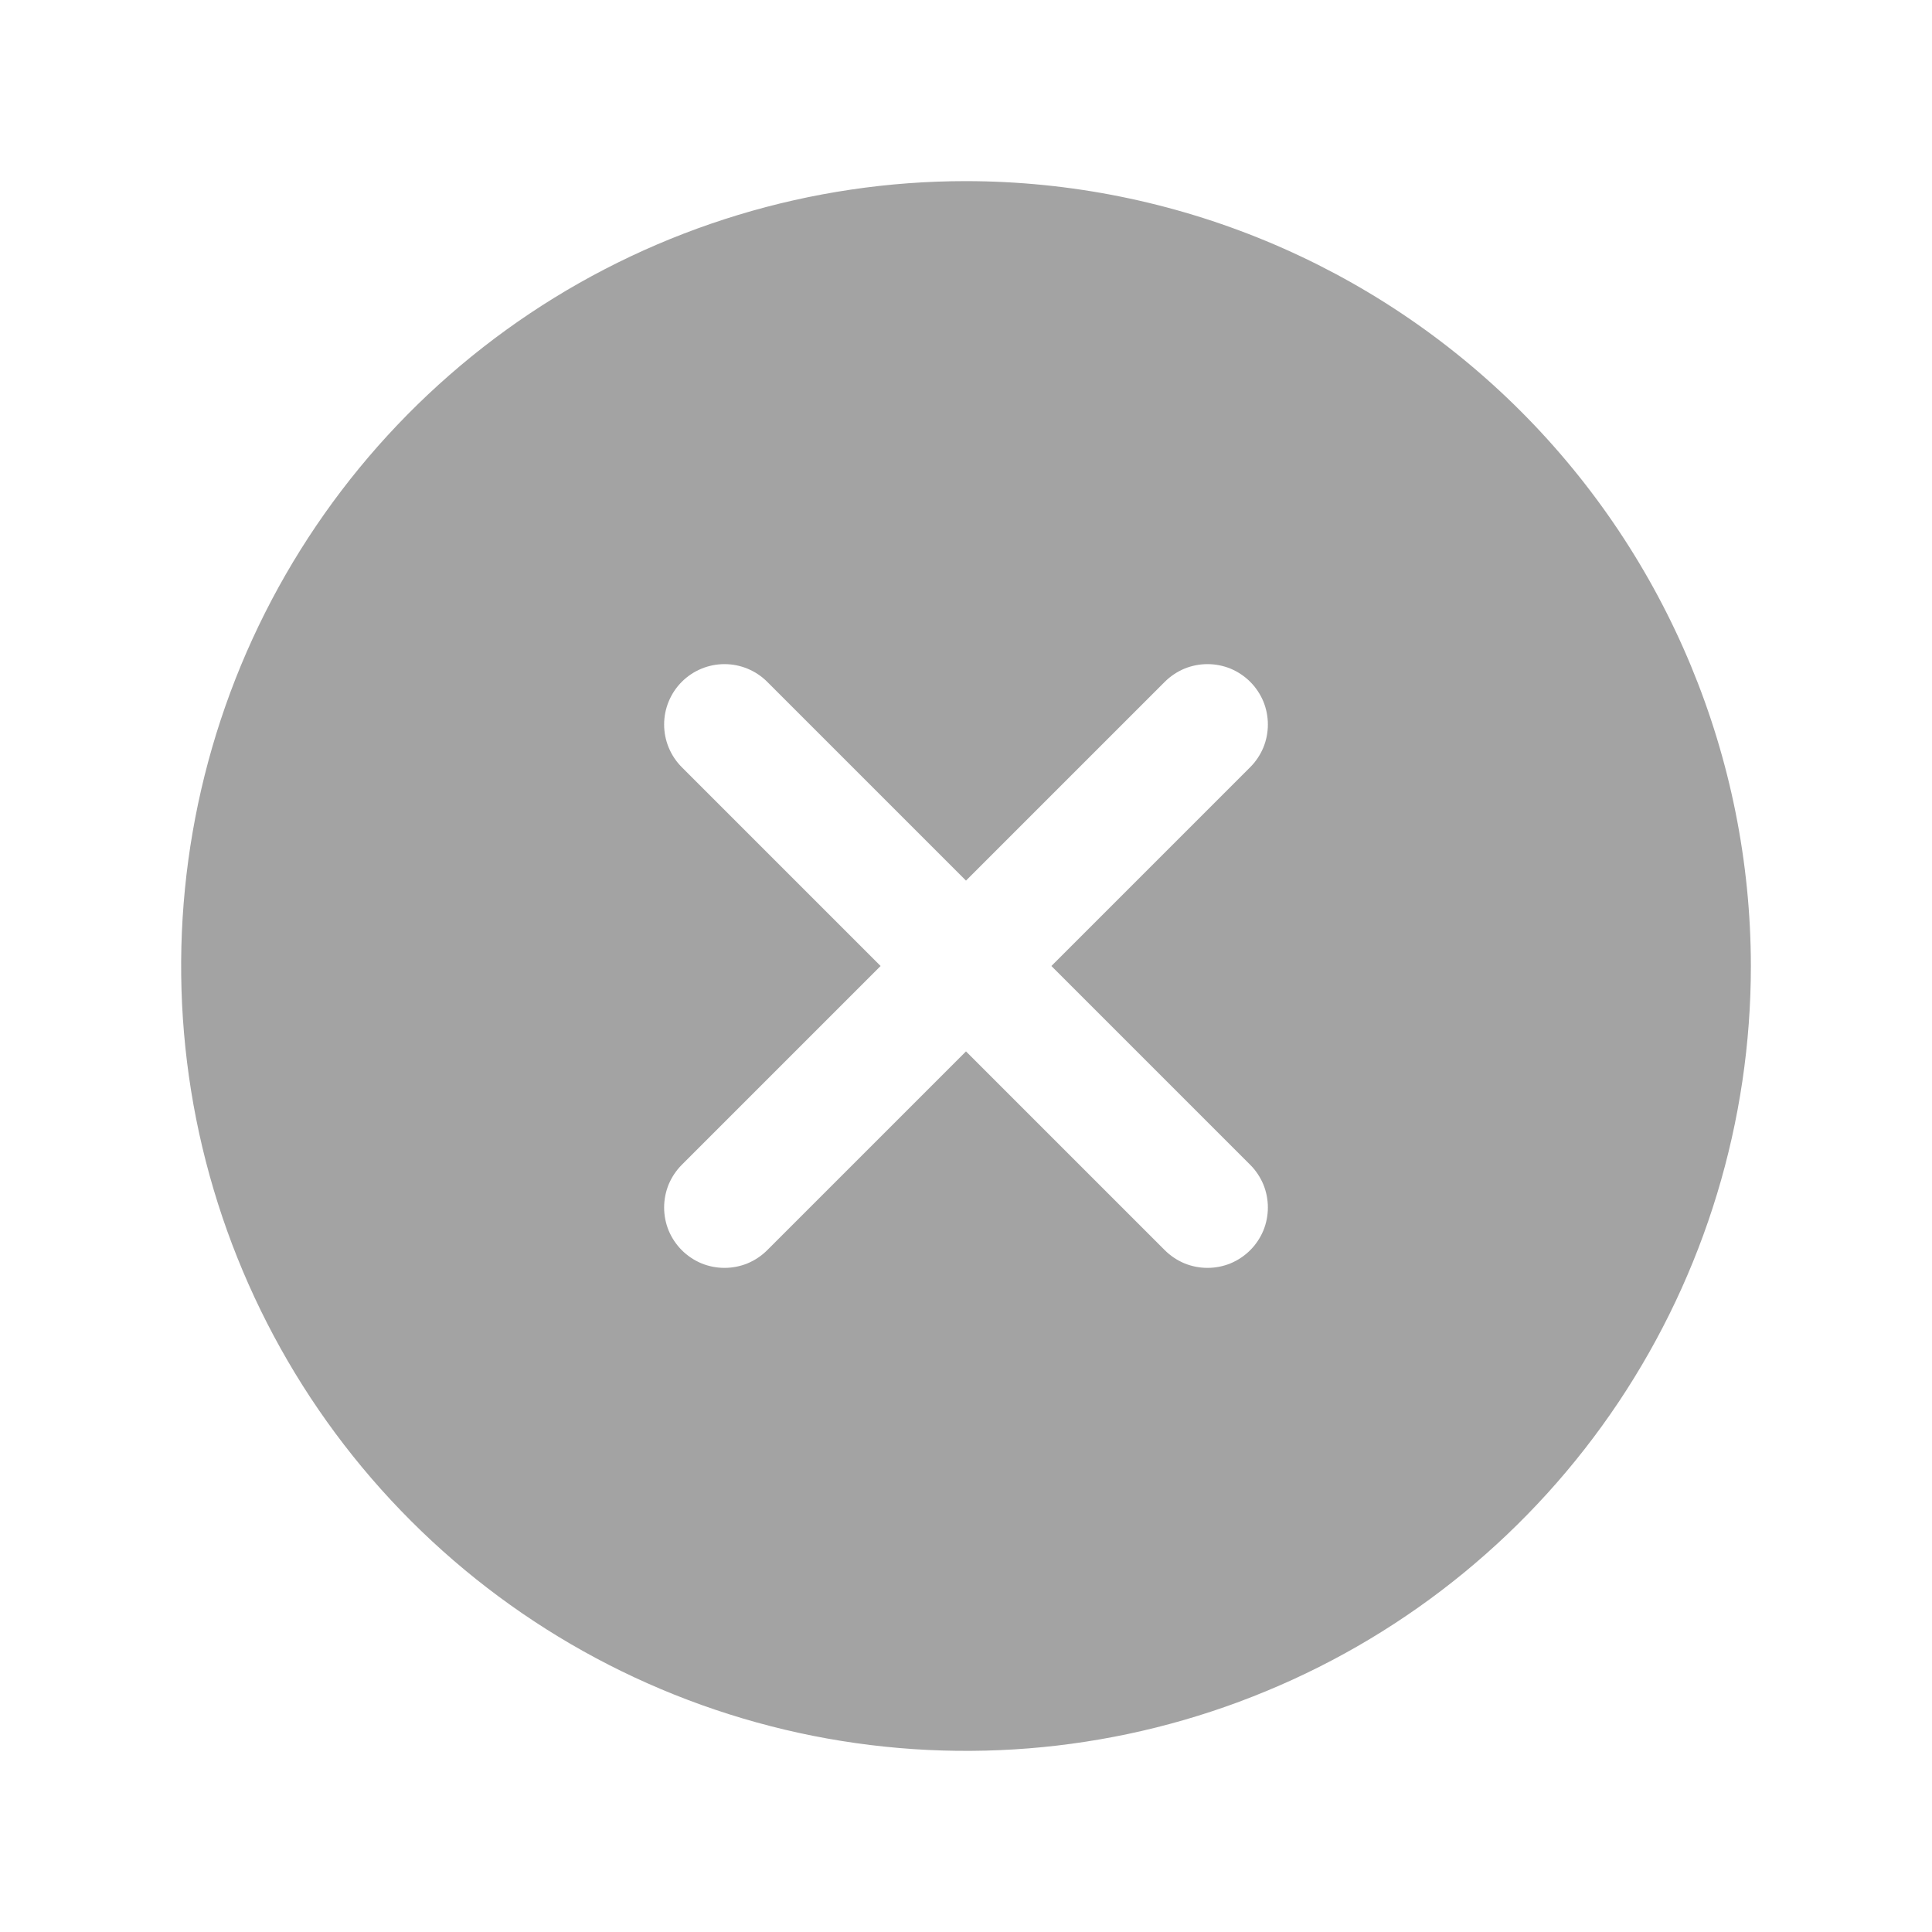
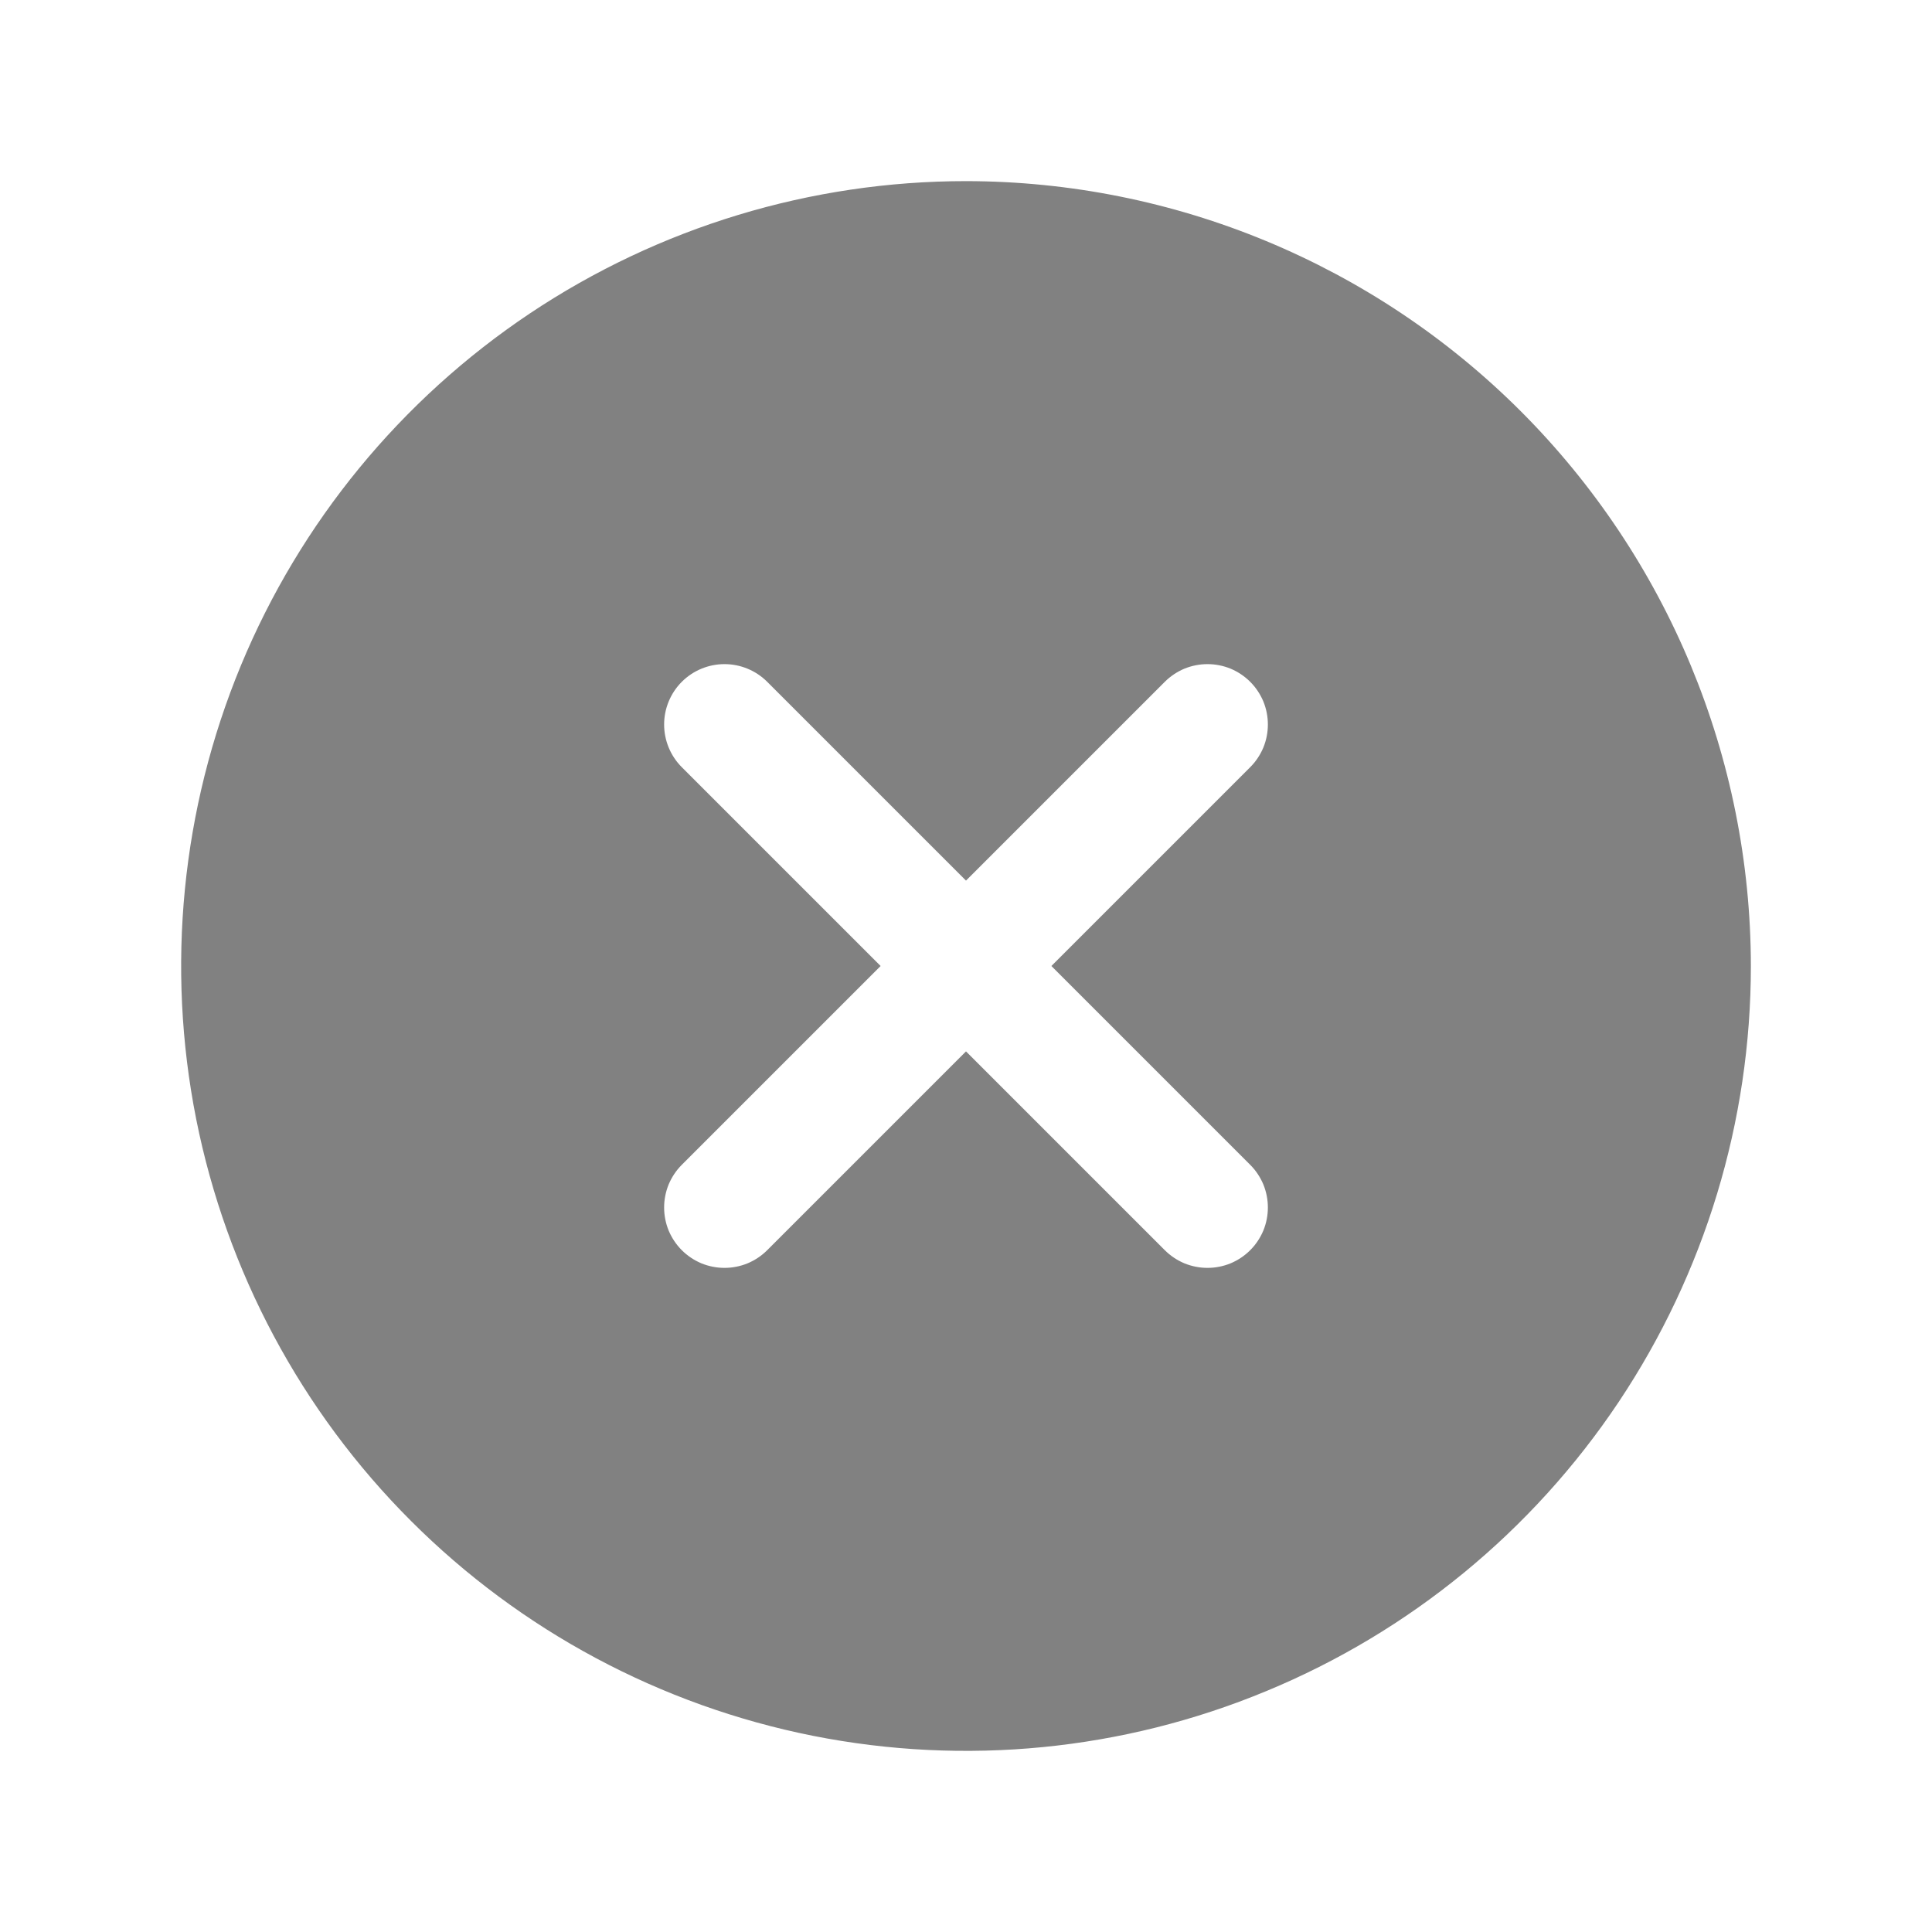
<svg xmlns="http://www.w3.org/2000/svg" preserveAspectRatio="none" overflow="visible" style="display: block;" width="20" height="20" viewBox="0 0 20 20" fill="none">
  <g id="Frame">
-     <path id="Vector" d="M10 1.875C8.393 1.875 6.822 2.352 5.486 3.244C4.15 4.137 3.108 5.406 2.493 6.891C1.879 8.375 1.718 10.009 2.031 11.585C2.345 13.161 3.118 14.609 4.255 15.745C5.391 16.881 6.839 17.655 8.415 17.969C9.991 18.282 11.625 18.122 13.109 17.506C14.594 16.892 15.863 15.85 16.756 14.514C17.648 13.178 18.125 11.607 18.125 10C18.123 7.846 17.266 5.781 15.743 4.257C14.22 2.734 12.154 1.877 10 1.875ZM12.942 12.058C13 12.116 13.046 12.185 13.078 12.261C13.109 12.337 13.125 12.418 13.125 12.5C13.125 12.582 13.109 12.663 13.078 12.739C13.046 12.815 13 12.884 12.942 12.942C12.884 13 12.815 13.046 12.739 13.078C12.663 13.109 12.582 13.125 12.5 13.125C12.418 13.125 12.337 13.109 12.261 13.078C12.185 13.046 12.116 13 12.058 12.942L10 10.884L7.942 12.942C7.884 13 7.815 13.046 7.739 13.078C7.663 13.109 7.582 13.125 7.5 13.125C7.418 13.125 7.337 13.109 7.261 13.078C7.185 13.046 7.116 13 7.058 12.942C7 12.884 6.954 12.815 6.922 12.739C6.891 12.663 6.875 12.582 6.875 12.5C6.875 12.418 6.891 12.337 6.922 12.261C6.954 12.185 7 12.116 7.058 12.058L9.116 10L7.058 7.942C6.941 7.825 6.875 7.666 6.875 7.5C6.875 7.334 6.941 7.175 7.058 7.058C7.175 6.941 7.334 6.875 7.5 6.875C7.666 6.875 7.825 6.941 7.942 7.058L10 9.116L12.058 7.058C12.116 7 12.185 6.954 12.261 6.922C12.337 6.891 12.418 6.875 12.5 6.875C12.582 6.875 12.663 6.891 12.739 6.922C12.815 6.954 12.884 7 12.942 7.058C13 7.116 13.046 7.185 13.078 7.261C13.109 7.337 13.125 7.418 13.125 7.5C13.125 7.582 13.109 7.663 13.078 7.739C13.046 7.815 13 7.884 12.942 7.942L10.884 10L12.942 12.058Z" fill="#A3A3A3" />
+     <path id="Vector" d="M10 1.875C8.393 1.875 6.822 2.352 5.486 3.244C4.15 4.137 3.108 5.406 2.493 6.891C1.879 8.375 1.718 10.009 2.031 11.585C2.345 13.161 3.118 14.609 4.255 15.745C5.391 16.881 6.839 17.655 8.415 17.969C9.991 18.282 11.625 18.122 13.109 17.506C14.594 16.892 15.863 15.85 16.756 14.514C17.648 13.178 18.125 11.607 18.125 10C18.123 7.846 17.266 5.781 15.743 4.257C14.22 2.734 12.154 1.877 10 1.875ZM12.942 12.058C13 12.116 13.046 12.185 13.078 12.261C13.109 12.337 13.125 12.418 13.125 12.5C13.125 12.582 13.109 12.663 13.078 12.739C13.046 12.815 13 12.884 12.942 12.942C12.884 13 12.815 13.046 12.739 13.078C12.663 13.109 12.582 13.125 12.5 13.125C12.418 13.125 12.337 13.109 12.261 13.078C12.185 13.046 12.116 13 12.058 12.942L10 10.884L7.942 12.942C7.884 13 7.815 13.046 7.739 13.078C7.663 13.109 7.582 13.125 7.5 13.125C7.418 13.125 7.337 13.109 7.261 13.078C7.185 13.046 7.116 13 7.058 12.942C7 12.884 6.954 12.815 6.922 12.739C6.891 12.663 6.875 12.582 6.875 12.5C6.875 12.418 6.891 12.337 6.922 12.261C6.954 12.185 7 12.116 7.058 12.058L9.116 10L7.058 7.942C6.941 7.825 6.875 7.666 6.875 7.5C6.875 7.334 6.941 7.175 7.058 7.058C7.175 6.941 7.334 6.875 7.5 6.875C7.666 6.875 7.825 6.941 7.942 7.058L10 9.116L12.058 7.058C12.116 7 12.185 6.954 12.261 6.922C12.337 6.891 12.418 6.875 12.5 6.875C12.582 6.875 12.663 6.891 12.739 6.922C12.815 6.954 12.884 7 12.942 7.058C13 7.116 13.046 7.185 13.078 7.261C13.109 7.337 13.125 7.418 13.125 7.5C13.125 7.582 13.109 7.663 13.078 7.739C13.046 7.815 13 7.884 12.942 7.942L10.884 10L12.942 12.058Z" fill="#818181" />
  </g>
</svg>
